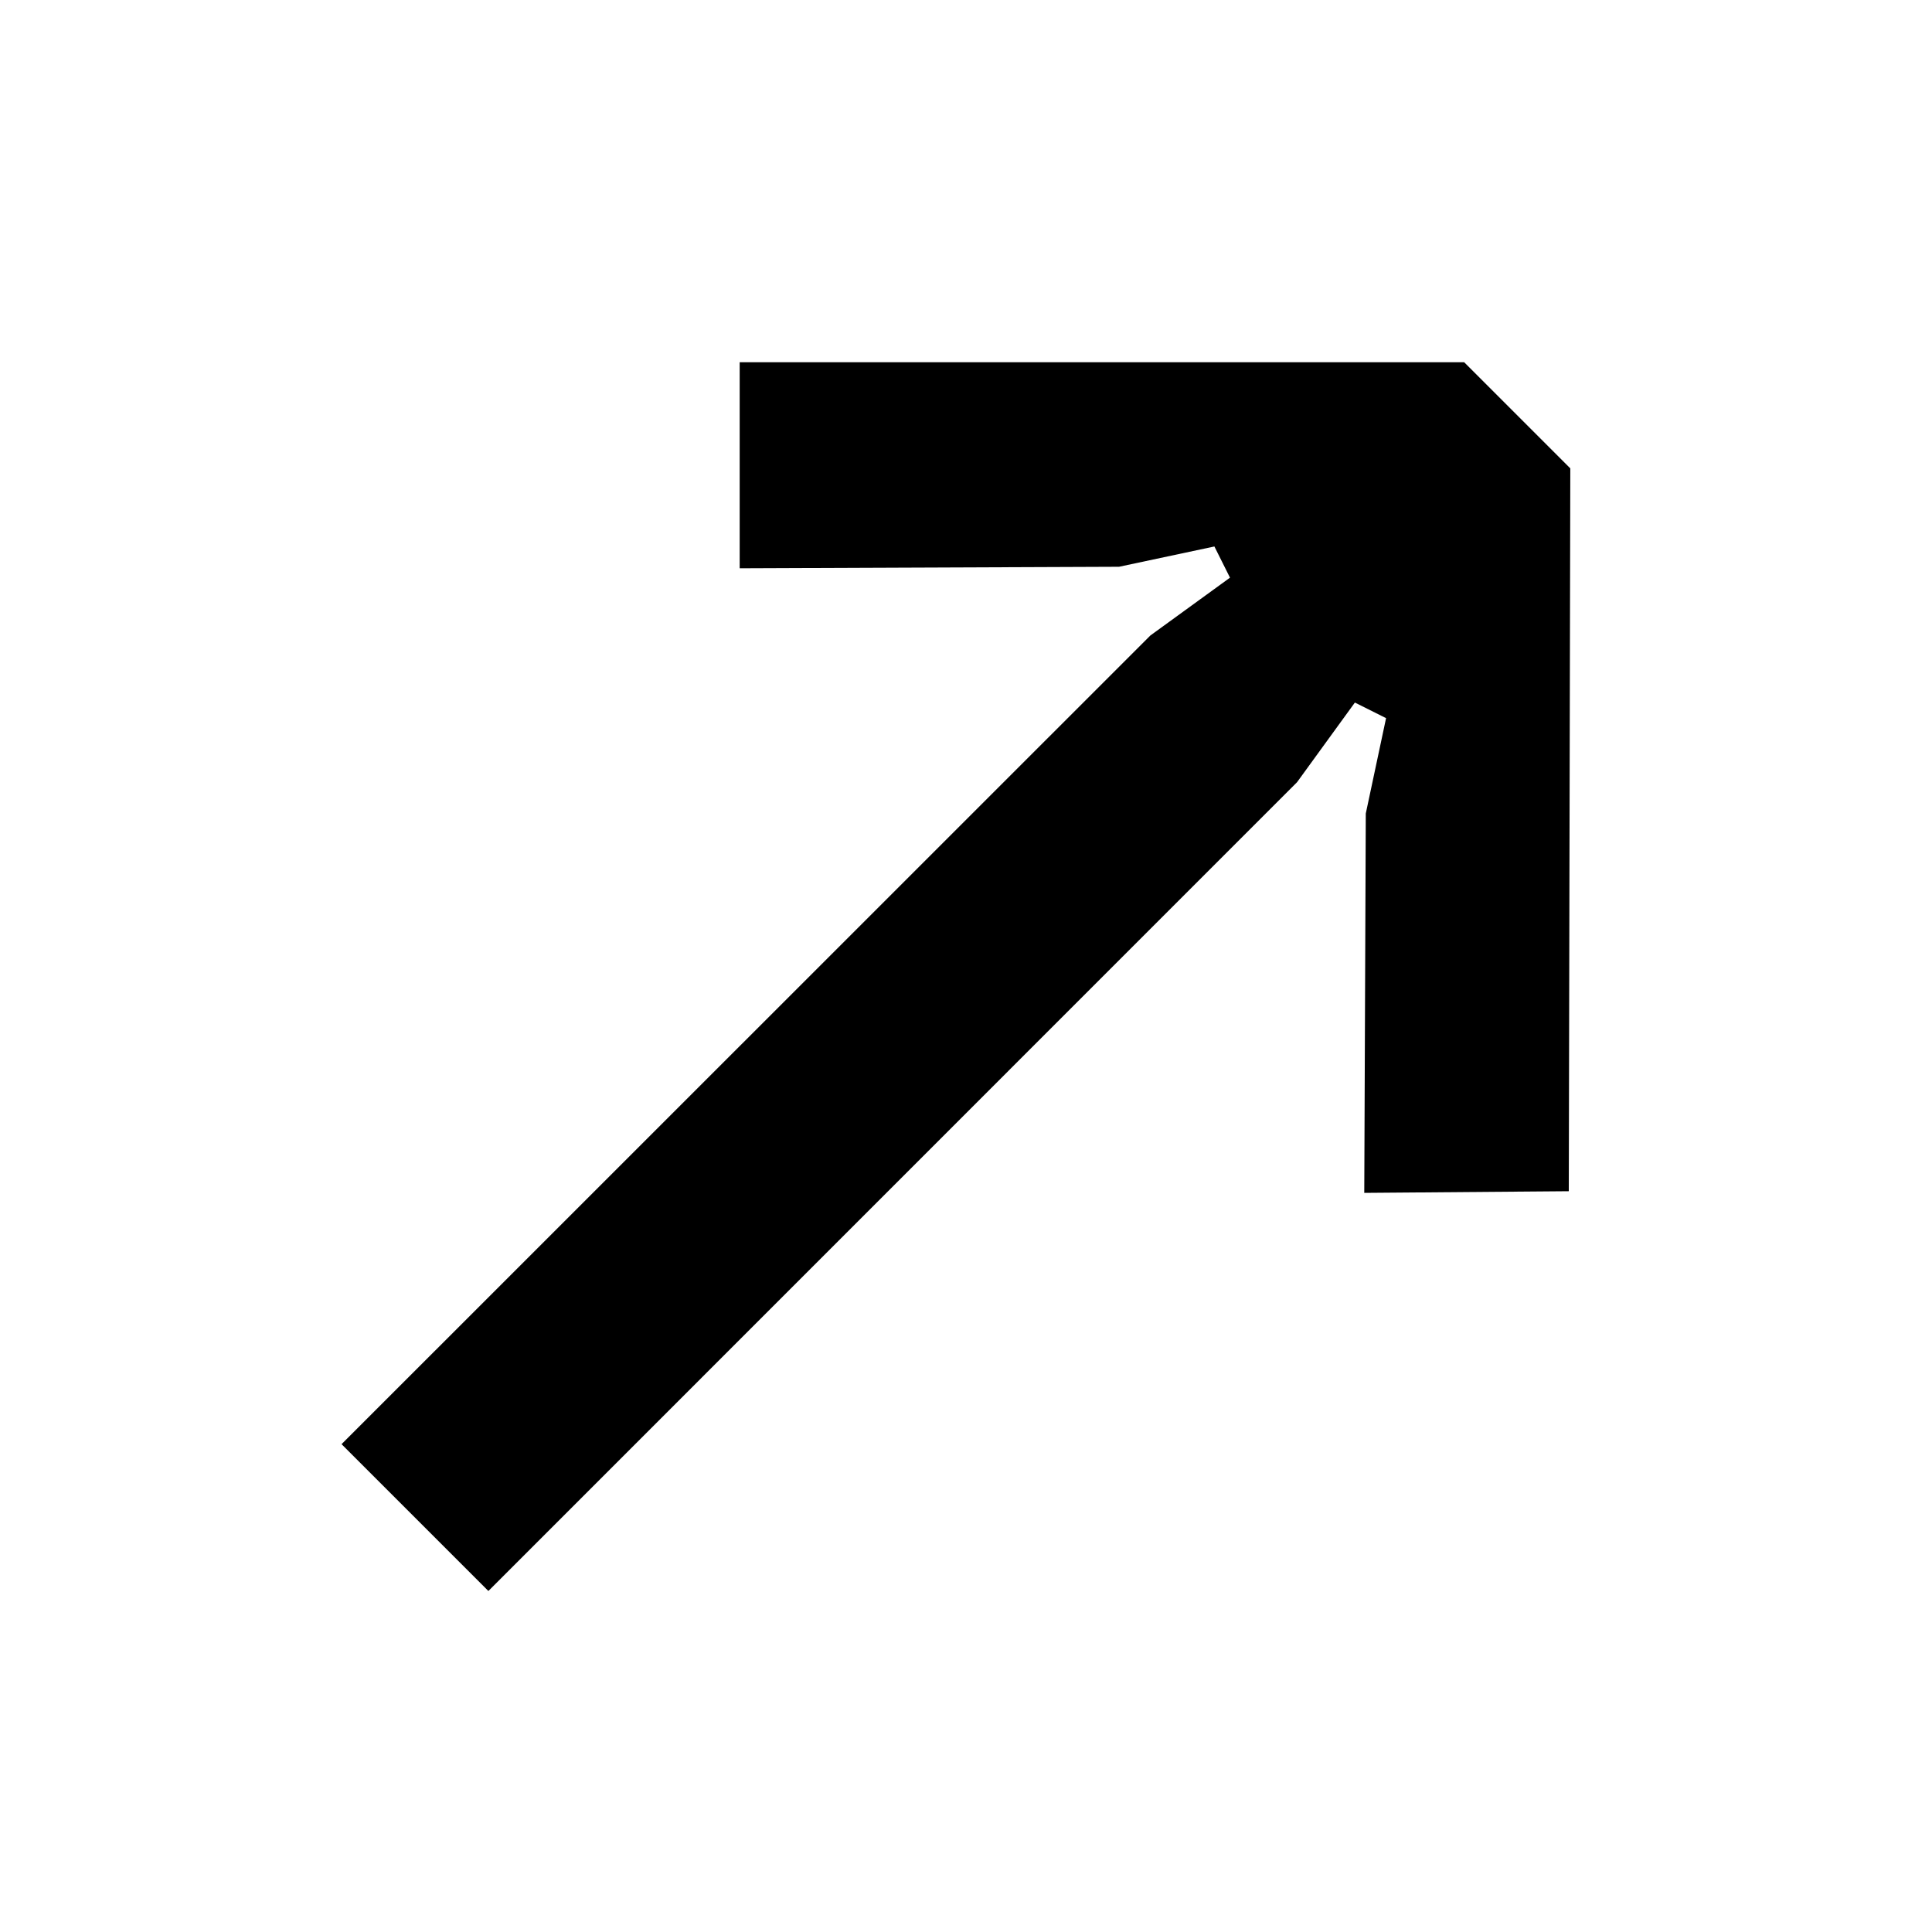
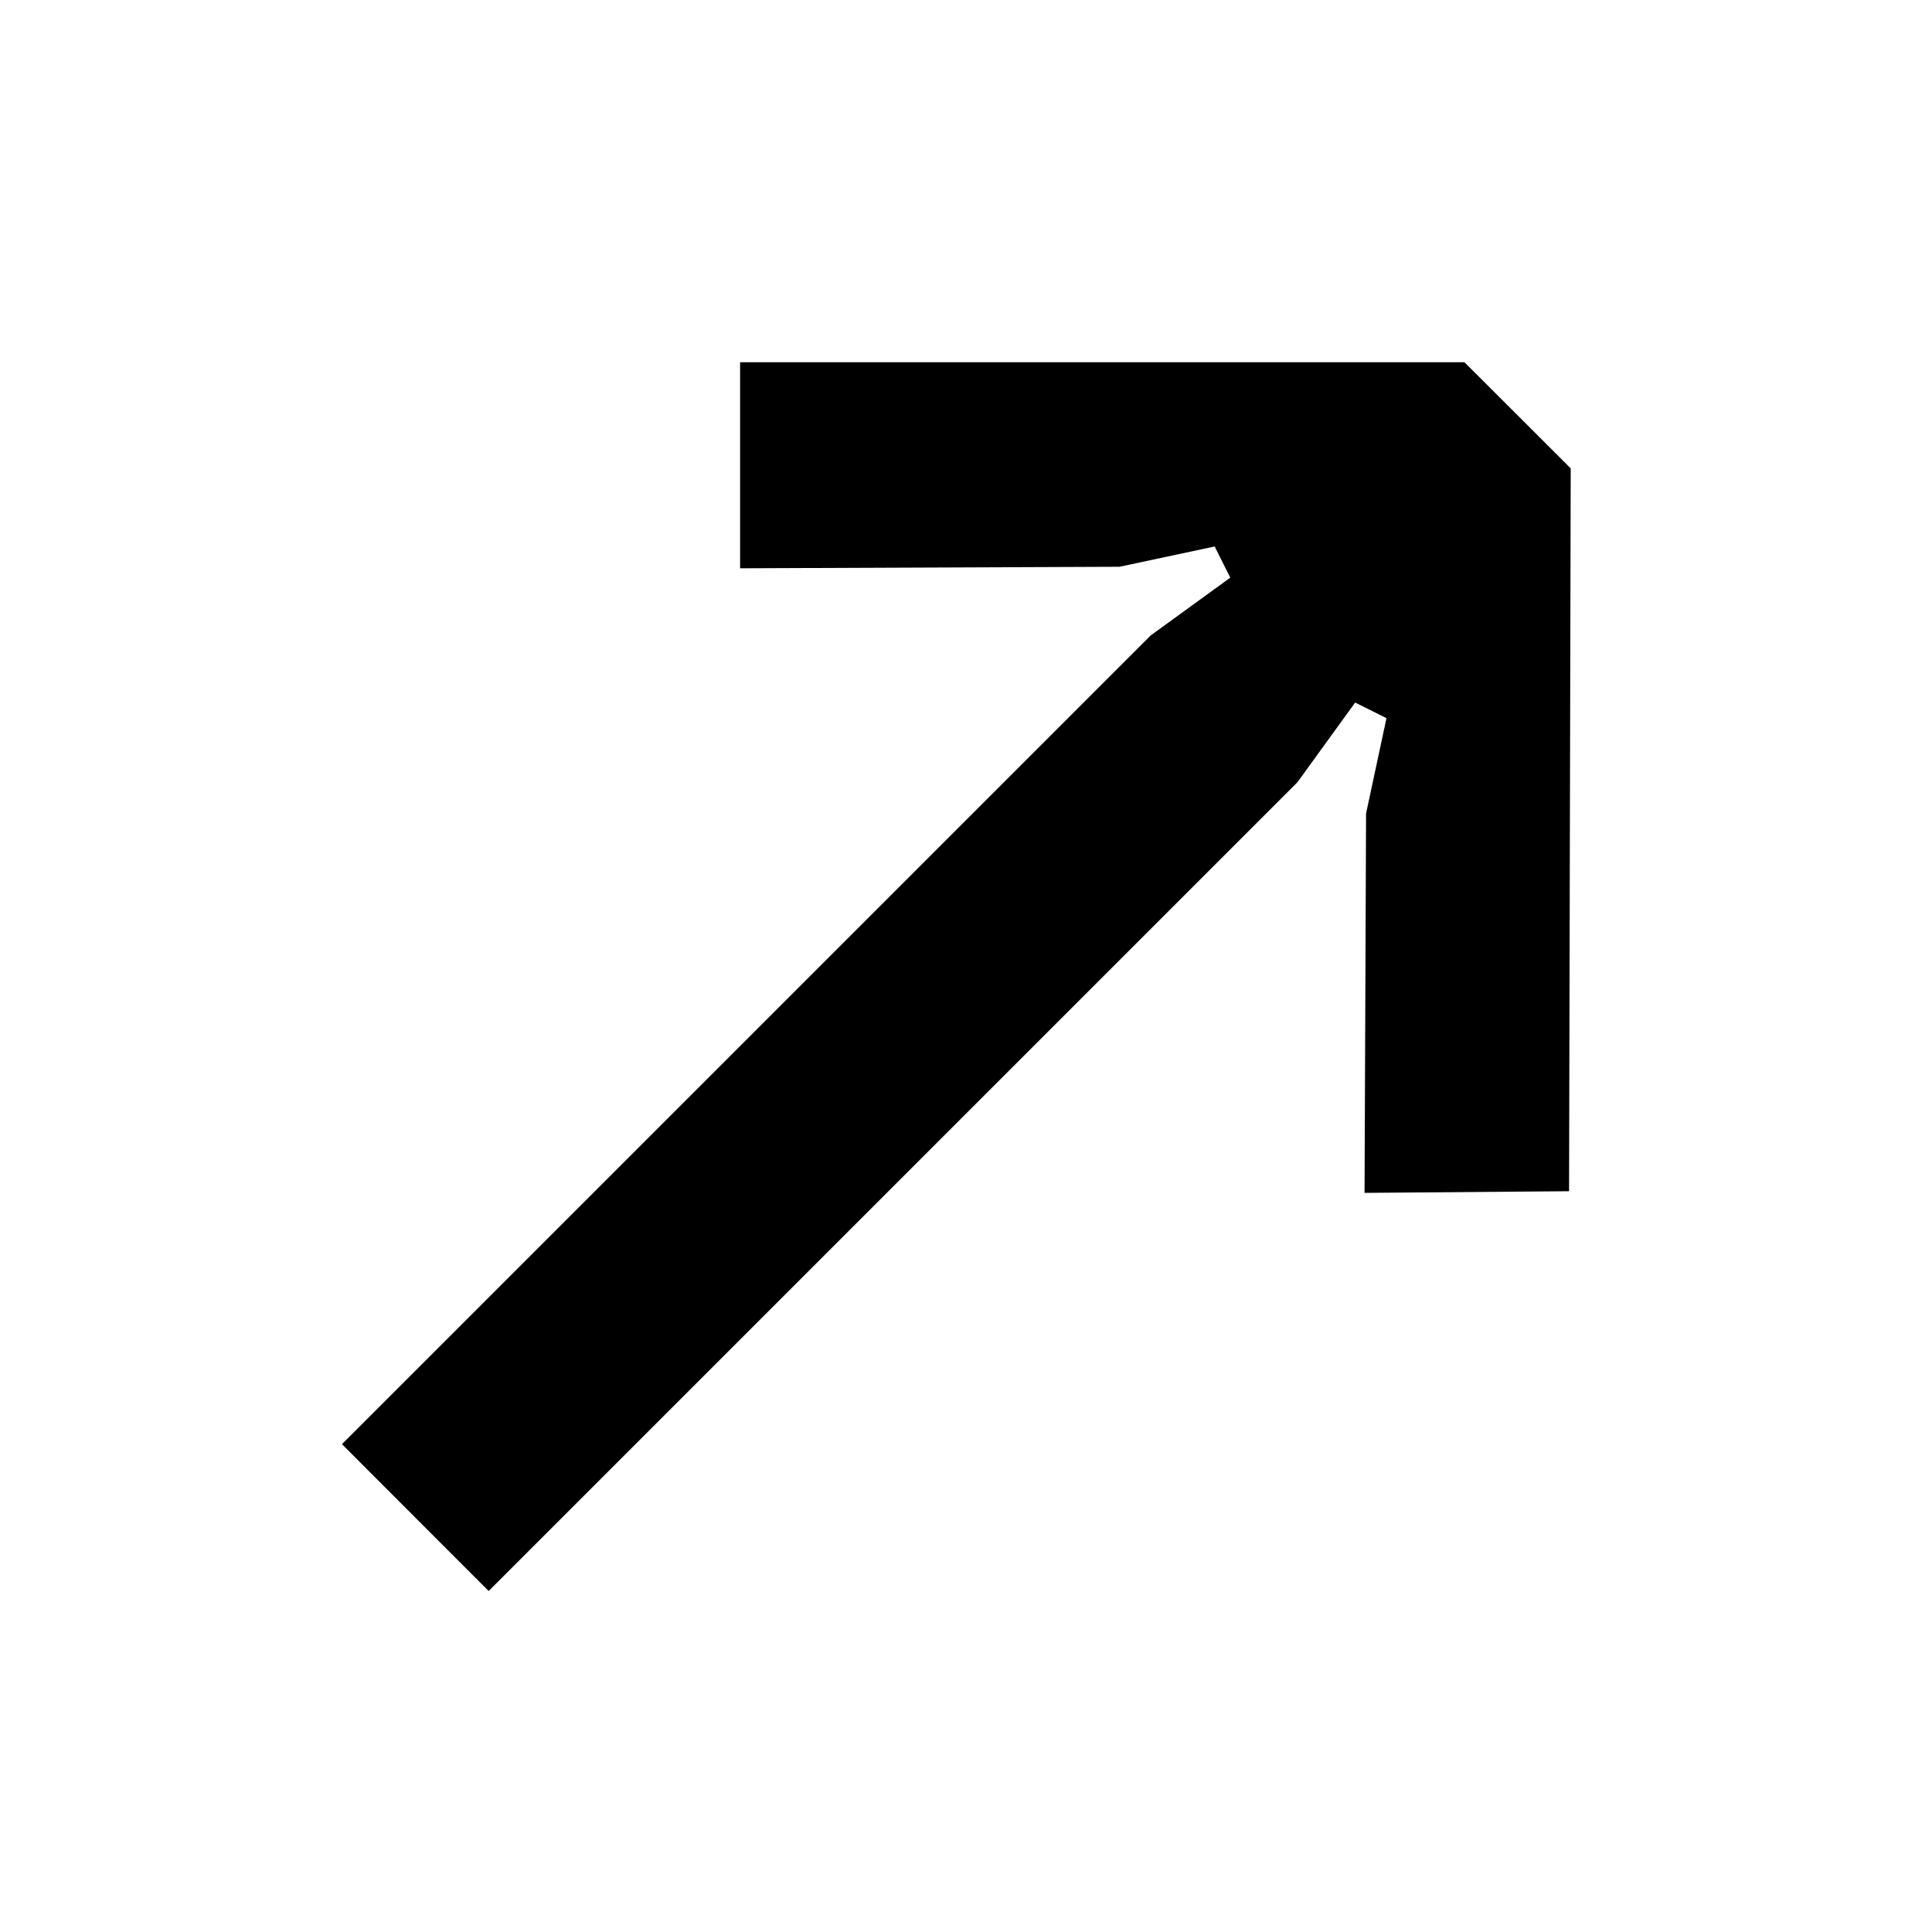
<svg xmlns="http://www.w3.org/2000/svg" width="14" height="14" viewBox="0 0 14 14" fill="none">
-   <path d="M11.368 8.632L9.886 8.644L9.897 5.895L10.044 5.204L9.818 5.091L9.399 5.668L3.539 11.529L2.475 10.465L8.336 4.605L8.913 4.186L8.8 3.96L8.109 4.107L5.36 4.118L5.36 2.625H10.61L11.379 3.394L11.368 8.632Z" fill="black" />
+   <path d="M11.37 8.632L9.888 8.644L9.899 5.895L10.047 5.204L9.82 5.091L9.402 5.668L3.541 11.529L2.478 10.465L8.338 4.605L8.915 4.186L8.802 3.96L8.112 4.107L5.363 4.118L5.363 2.625H10.612L11.382 3.394L11.37 8.632Z" fill="black" />
</svg>
